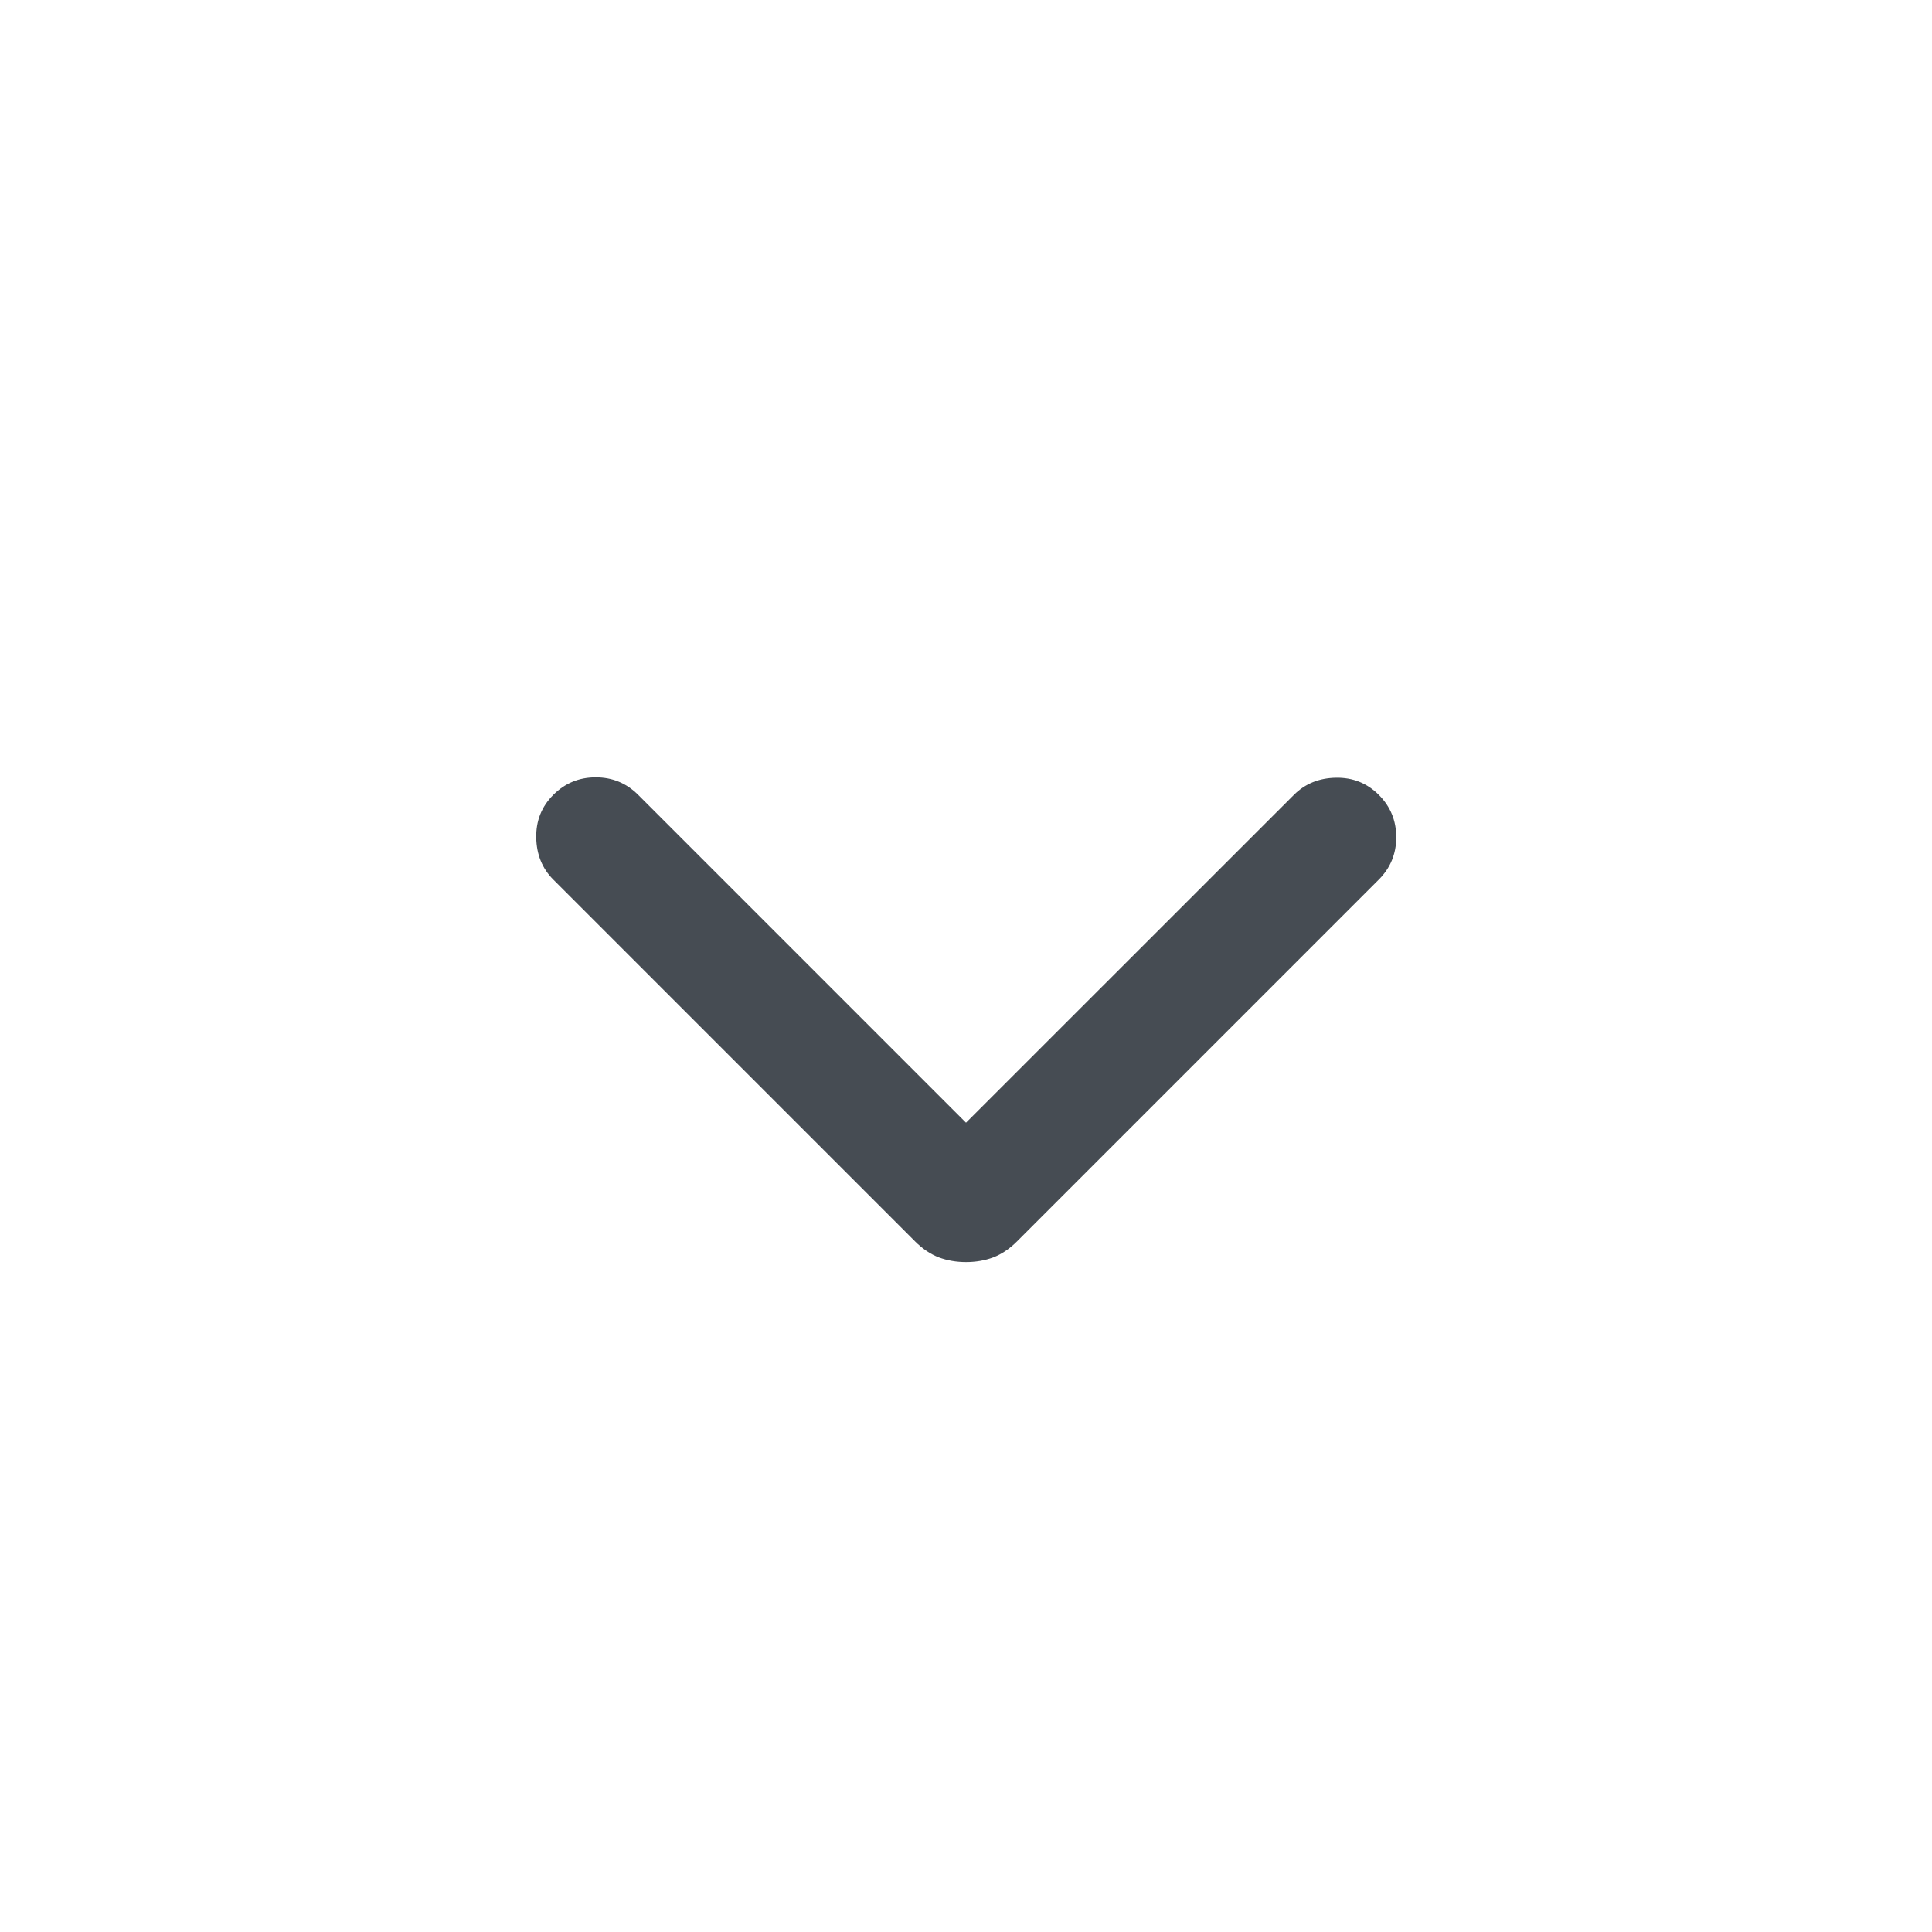
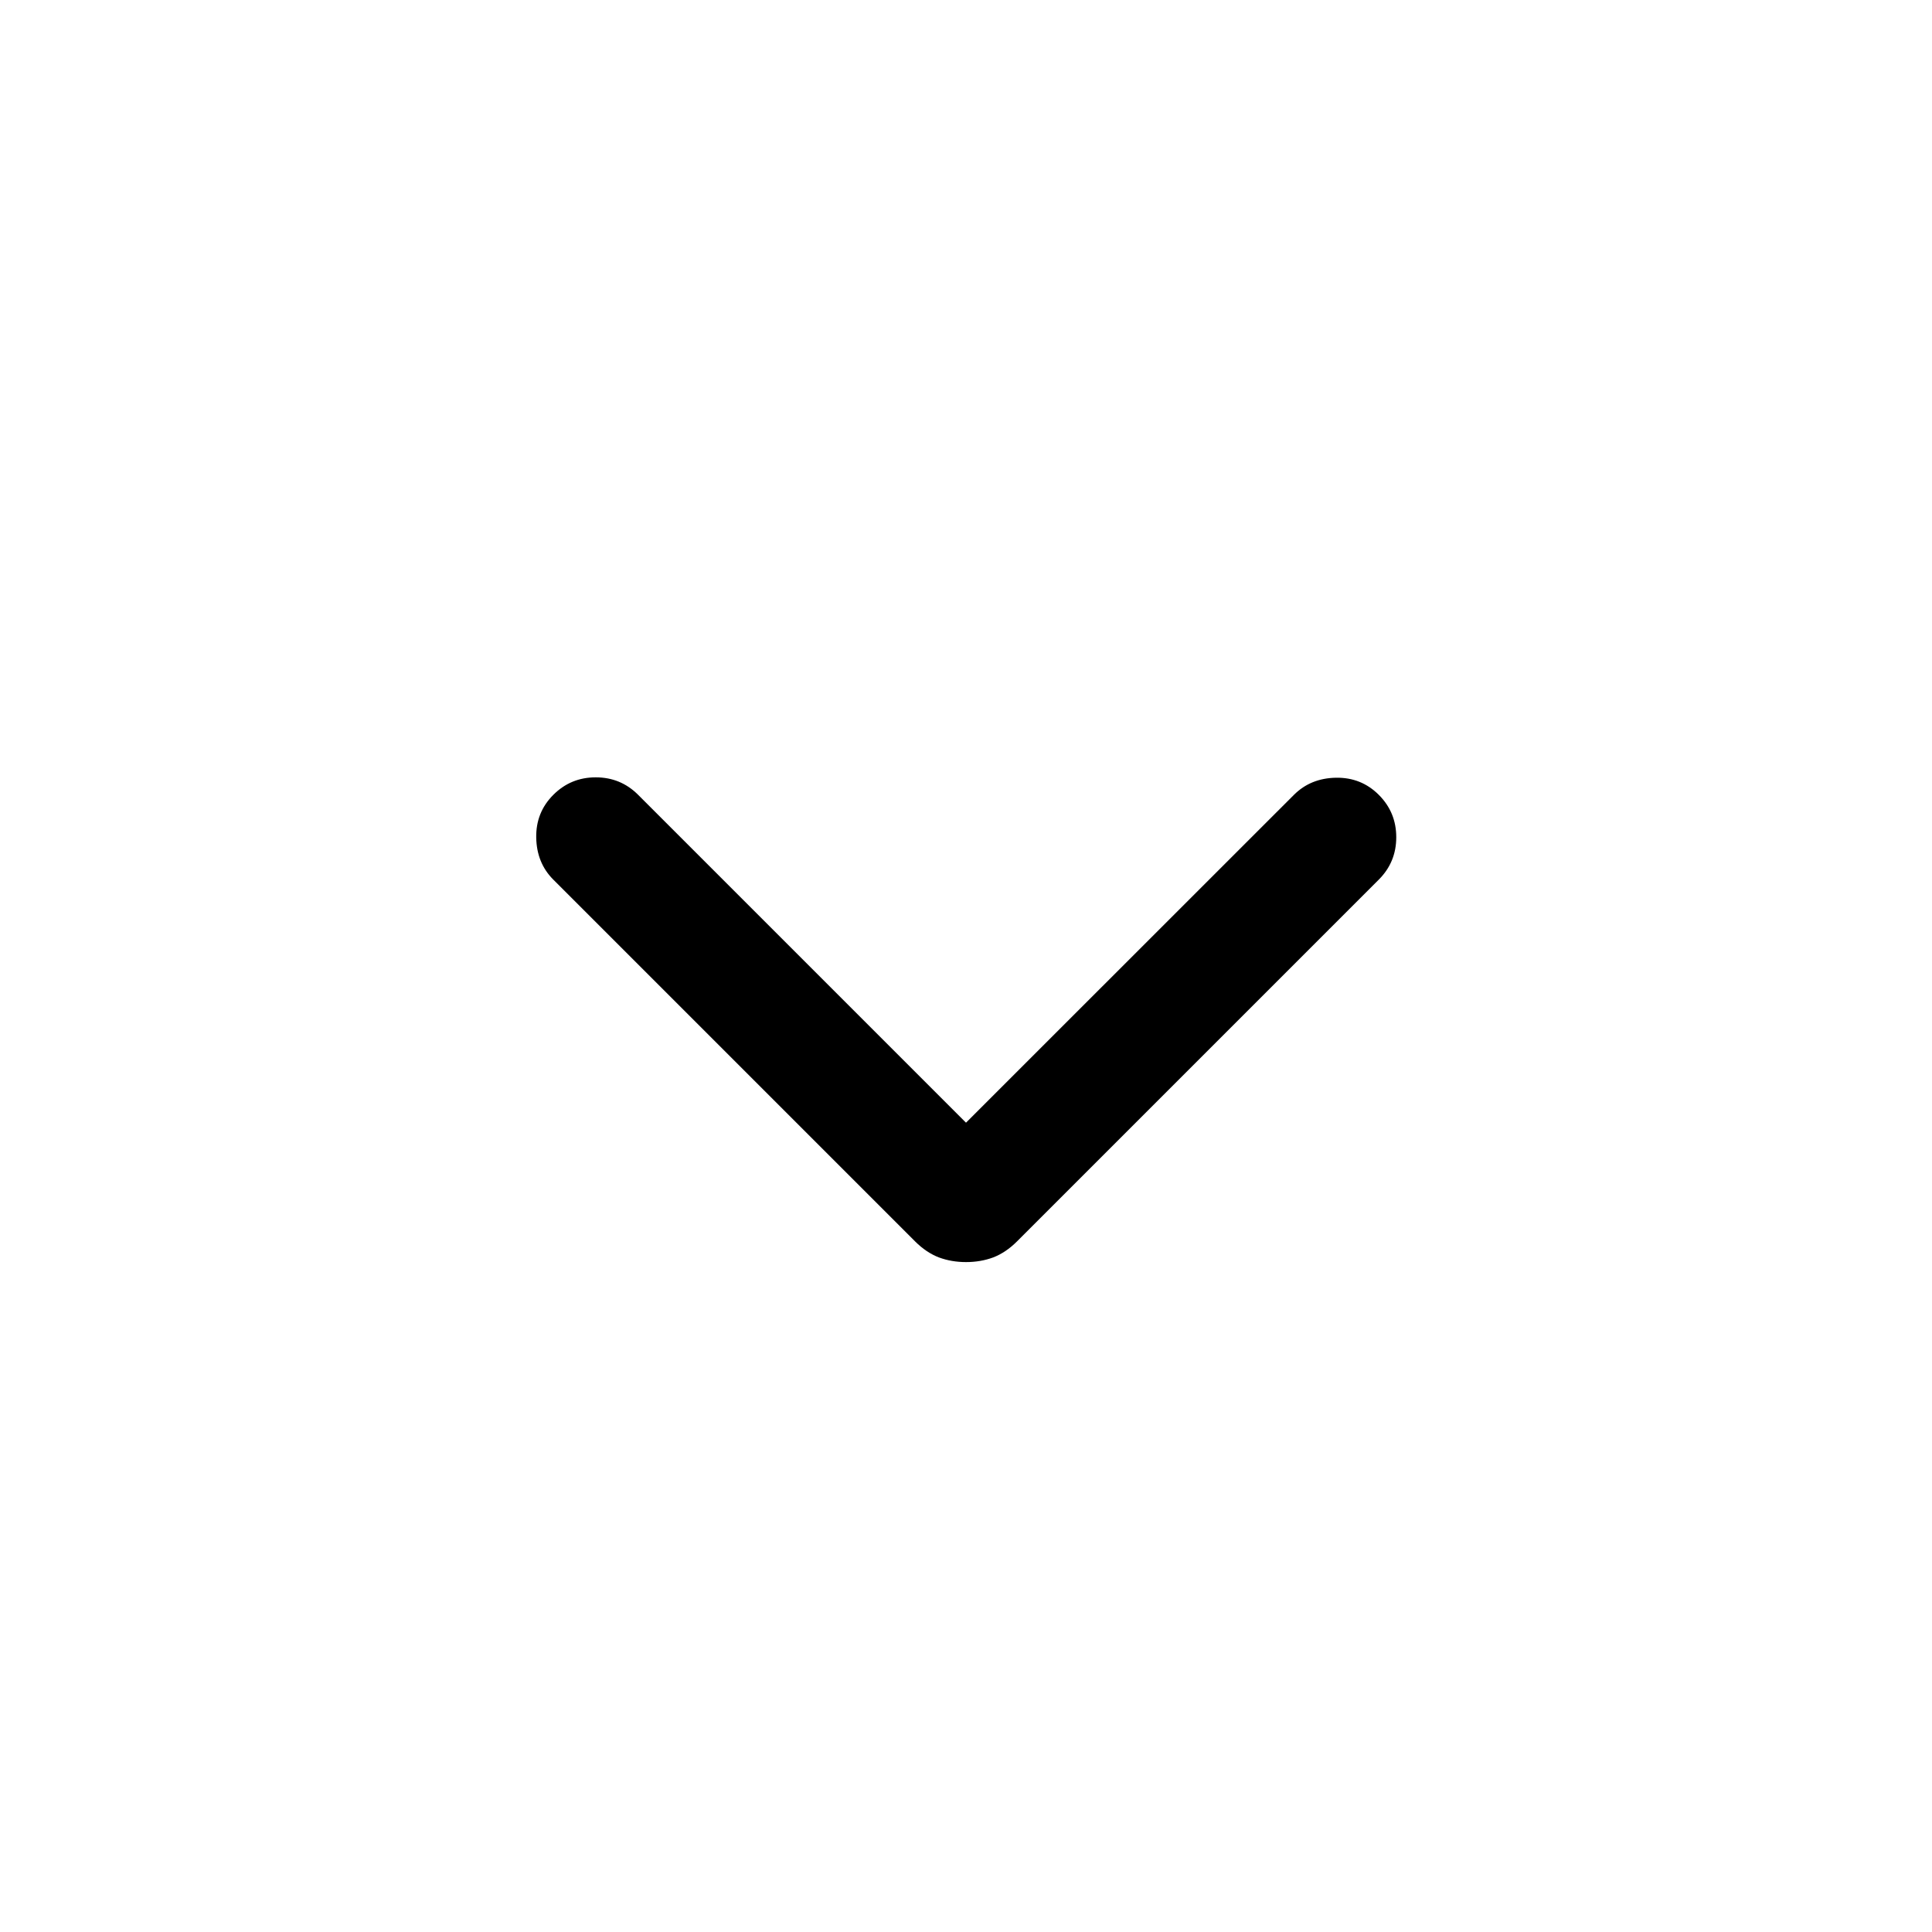
- <svg xmlns="http://www.w3.org/2000/svg" width="20" height="20" viewBox="0 0 20 20" fill="none">
+ <svg xmlns="http://www.w3.org/2000/svg" viewBox="0 0 20 20" fill="none">
  <mask id="mask0_1464_12819" style="mask-type:alpha" maskUnits="userSpaceOnUse" x="0" y="0" width="20" height="20">
    <rect width="20" height="20" fill="#D9D9D9" />
  </mask>
  <g mask="url(#mask0_1464_12819)">
-     <path d="M10 13.065C9.9 13.065 9.807 13.049 9.72 13.017C9.634 12.984 9.551 12.929 9.473 12.851L5.728 9.106C5.613 8.991 5.554 8.846 5.551 8.671C5.548 8.496 5.607 8.349 5.728 8.228C5.849 8.107 5.995 8.047 6.167 8.047C6.339 8.047 6.485 8.107 6.606 8.228L10 11.622L13.395 8.228C13.51 8.113 13.655 8.054 13.83 8.051C14.004 8.048 14.152 8.107 14.273 8.228C14.394 8.349 14.454 8.495 14.454 8.667C14.454 8.839 14.394 8.985 14.273 9.106L10.528 12.851C10.45 12.929 10.367 12.984 10.281 13.017C10.194 13.049 10.101 13.065 10 13.065Z" fill="#464C53" />
+     <path d="M10 13.065C9.9 13.065 9.807 13.049 9.72 13.017C9.634 12.984 9.551 12.929 9.473 12.851L5.728 9.106C5.613 8.991 5.554 8.846 5.551 8.671C5.548 8.496 5.607 8.349 5.728 8.228C5.849 8.107 5.995 8.047 6.167 8.047C6.339 8.047 6.485 8.107 6.606 8.228L10 11.622L13.395 8.228C13.51 8.113 13.655 8.054 13.83 8.051C14.004 8.048 14.152 8.107 14.273 8.228C14.394 8.349 14.454 8.495 14.454 8.667C14.454 8.839 14.394 8.985 14.273 9.106L10.528 12.851C10.45 12.929 10.367 12.984 10.281 13.017C10.194 13.049 10.101 13.065 10 13.065Z" fill="currentColor" />
  </g>
</svg>
